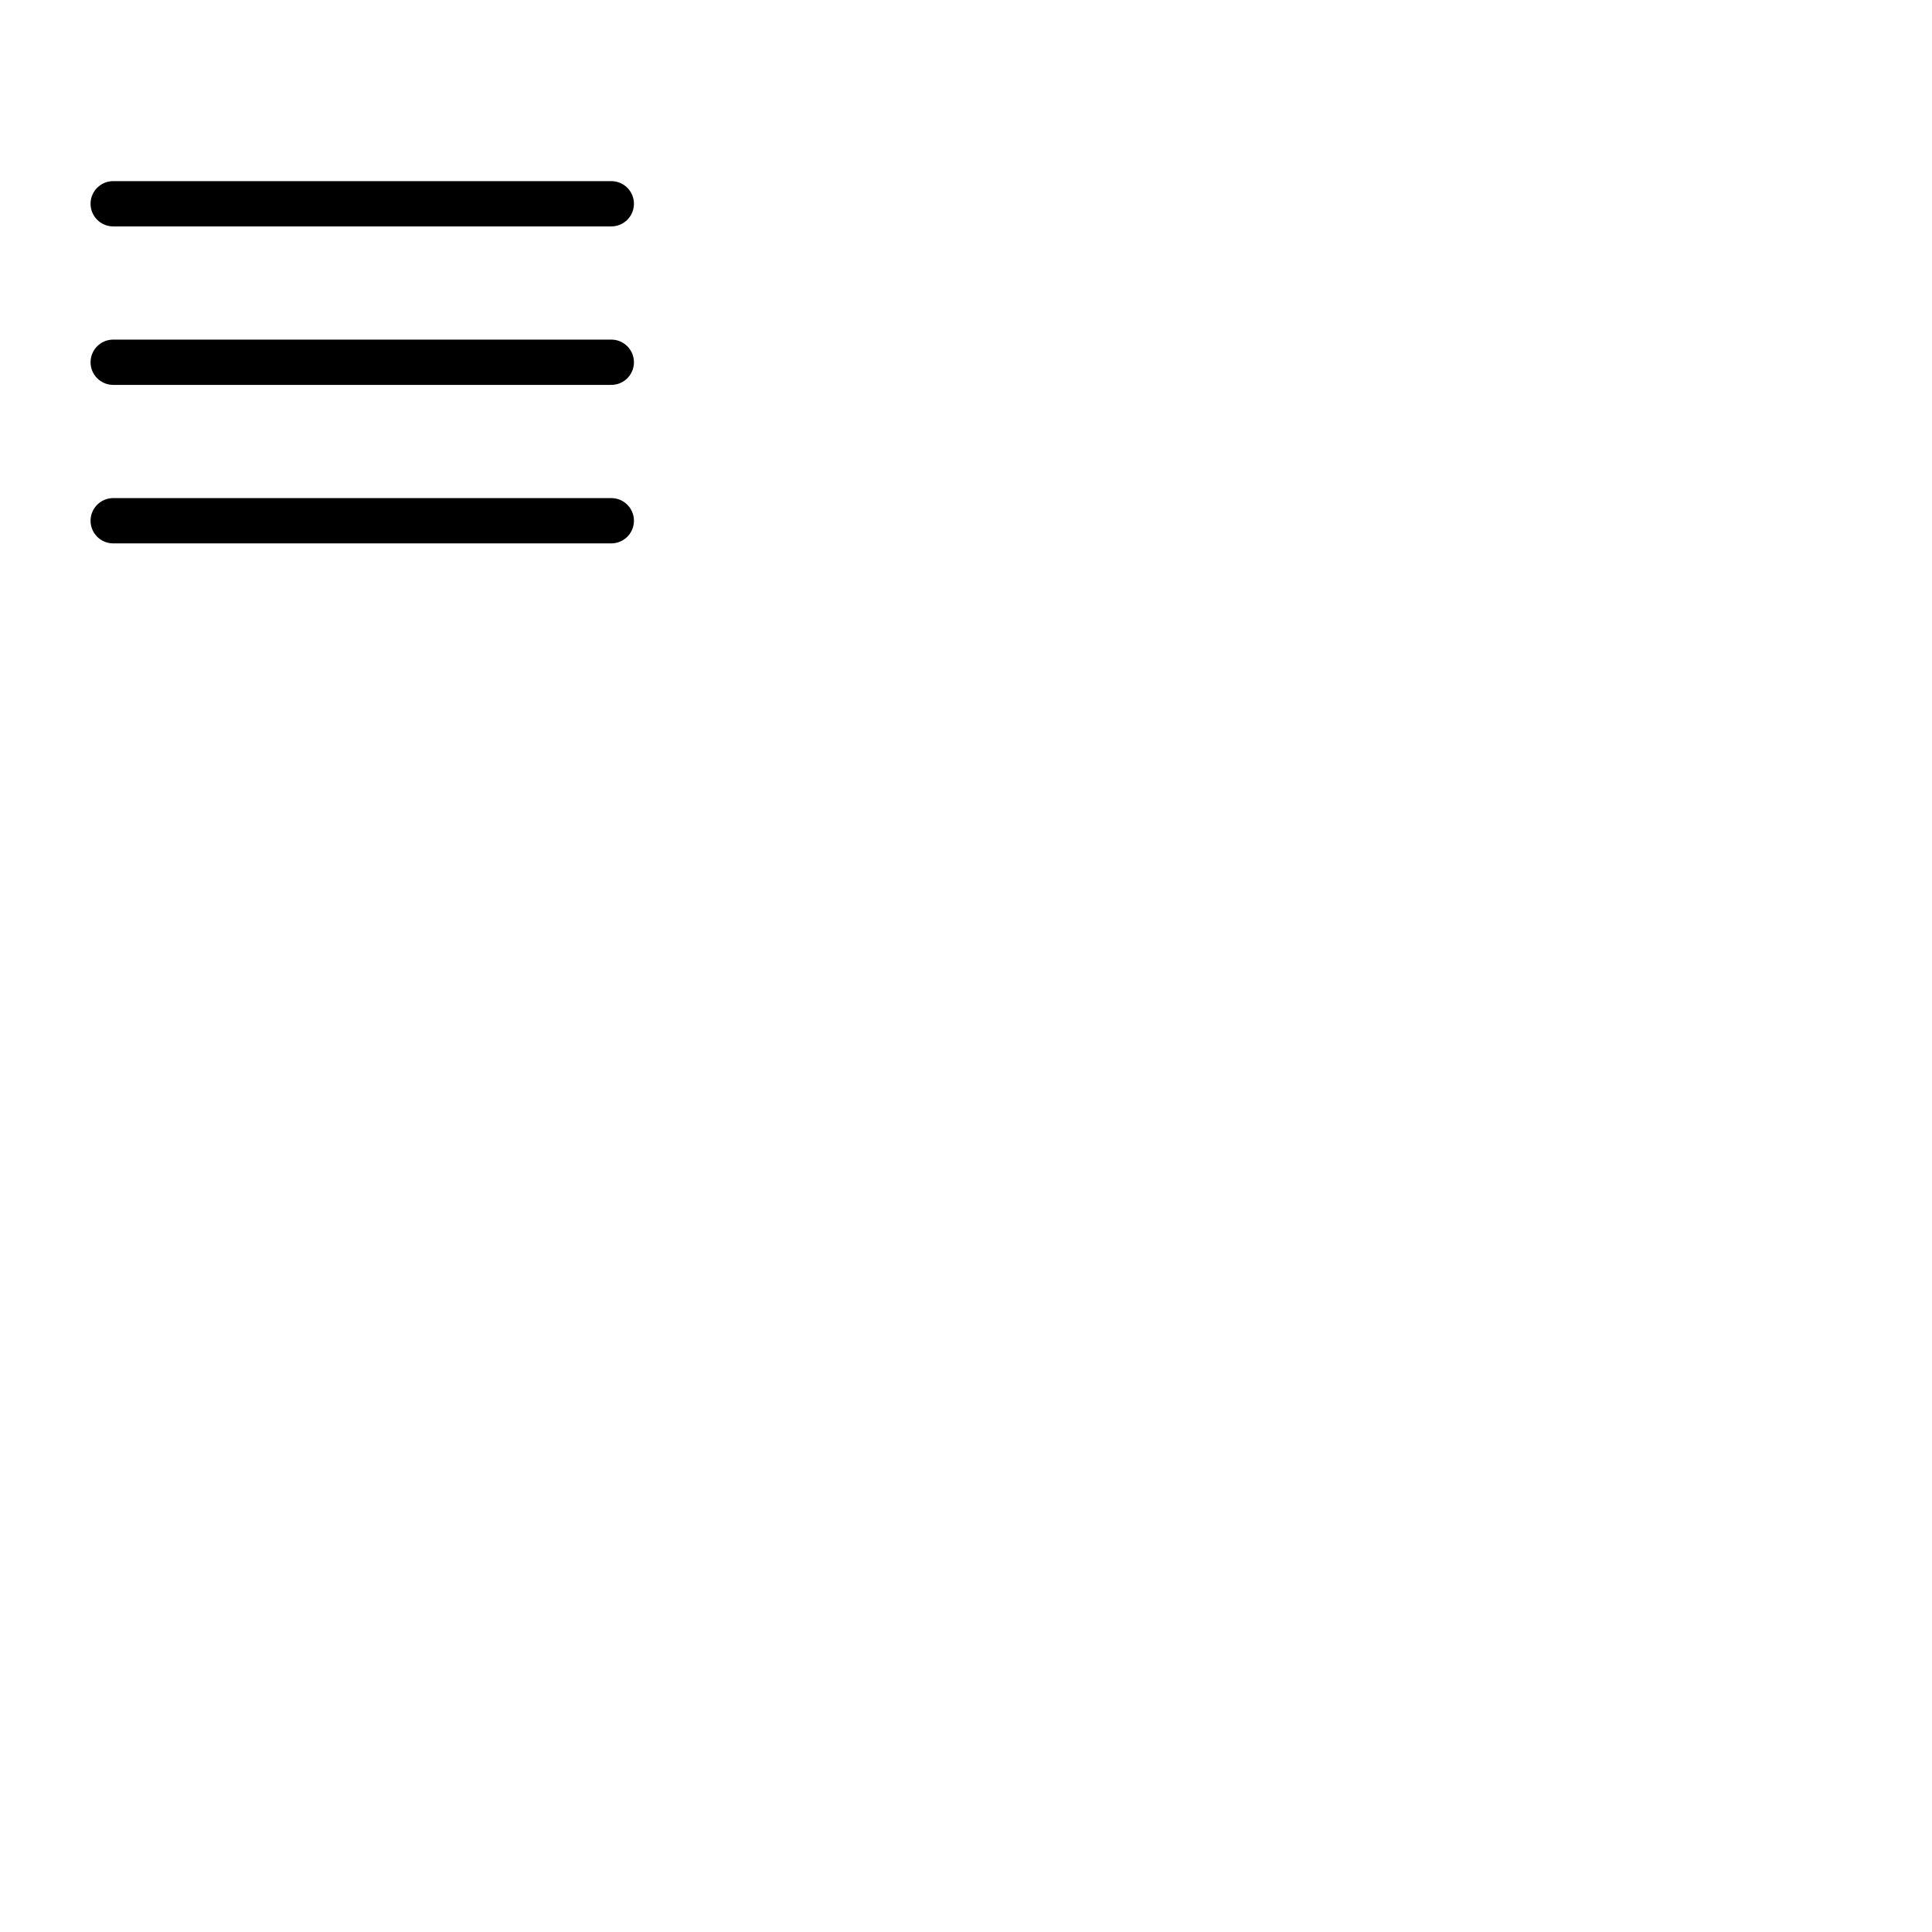
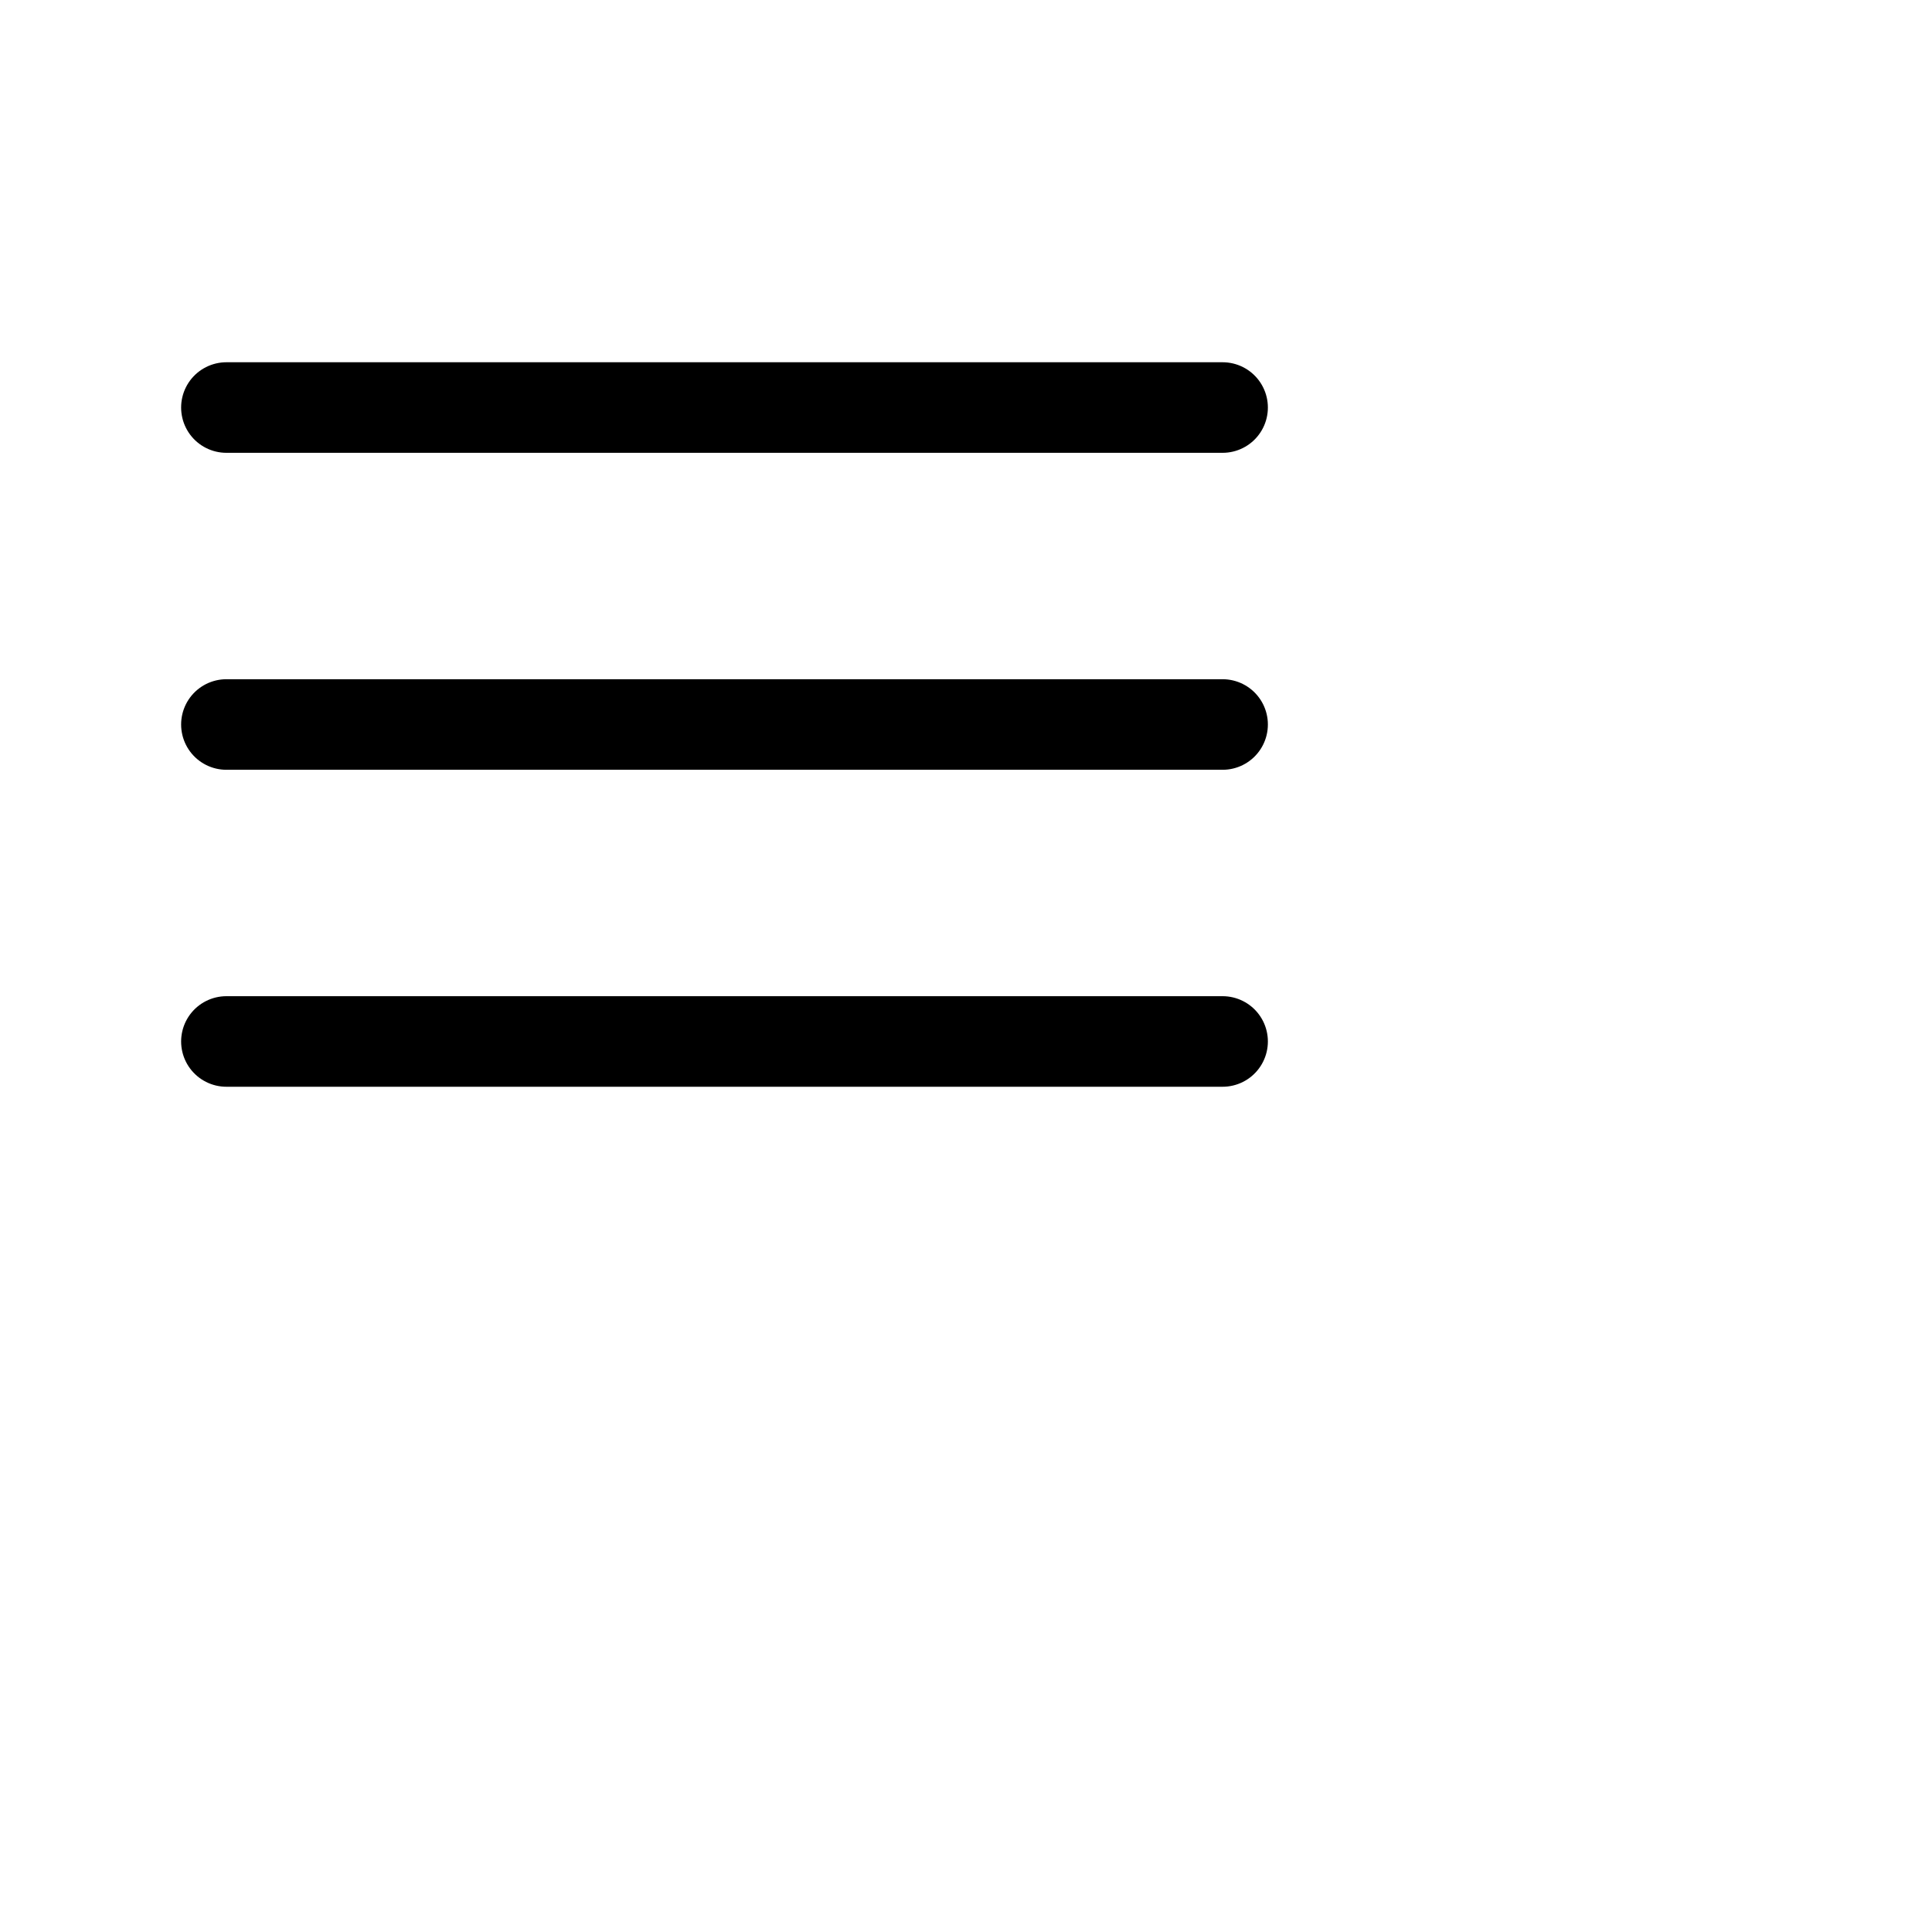
- <svg xmlns="http://www.w3.org/2000/svg" fill="none" viewBox="0 0 64 64" stroke-width="1.5" stroke="black" width="80" height="80">
+ <svg xmlns="http://www.w3.org/2000/svg" fill="none" viewBox="0 0 32 32" stroke-width="1.5" stroke="black" width="32" height="32">
  <path stroke-linecap="round" stroke-linejoin="round" d="M3.75 6.75h16.5M3.75 12h16.5m-16.5 5.25h16.5" />
</svg>
